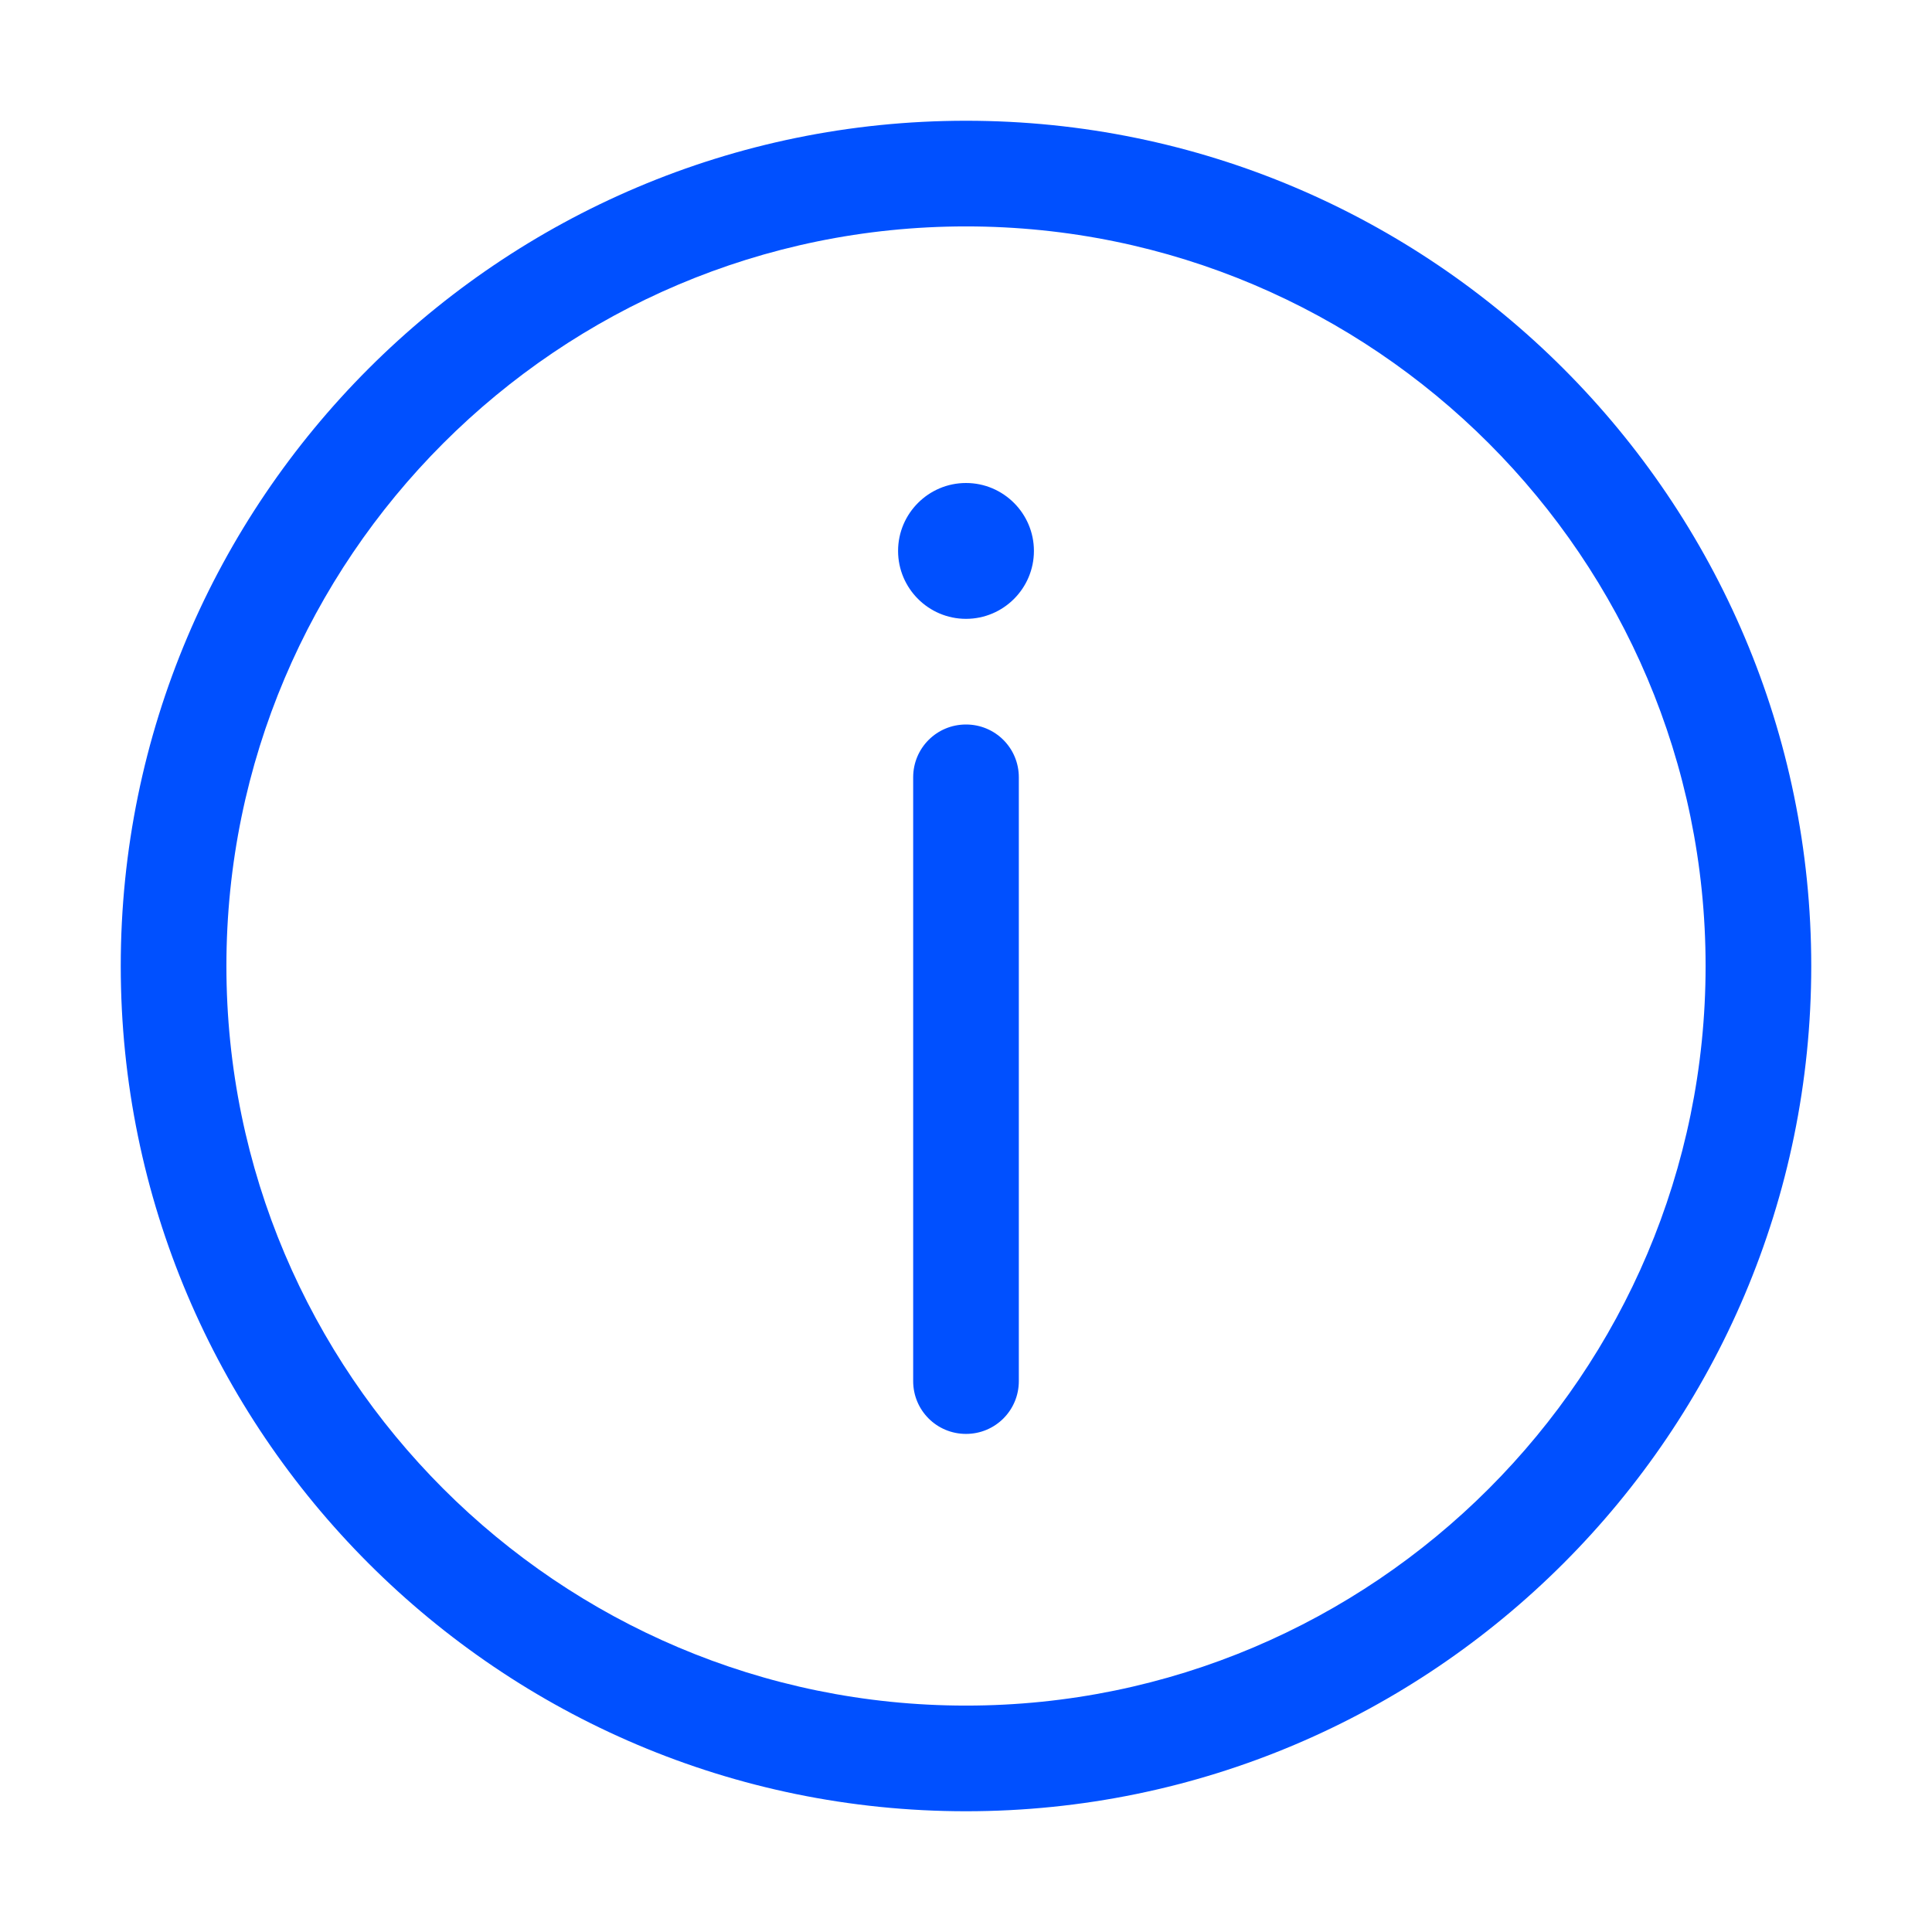
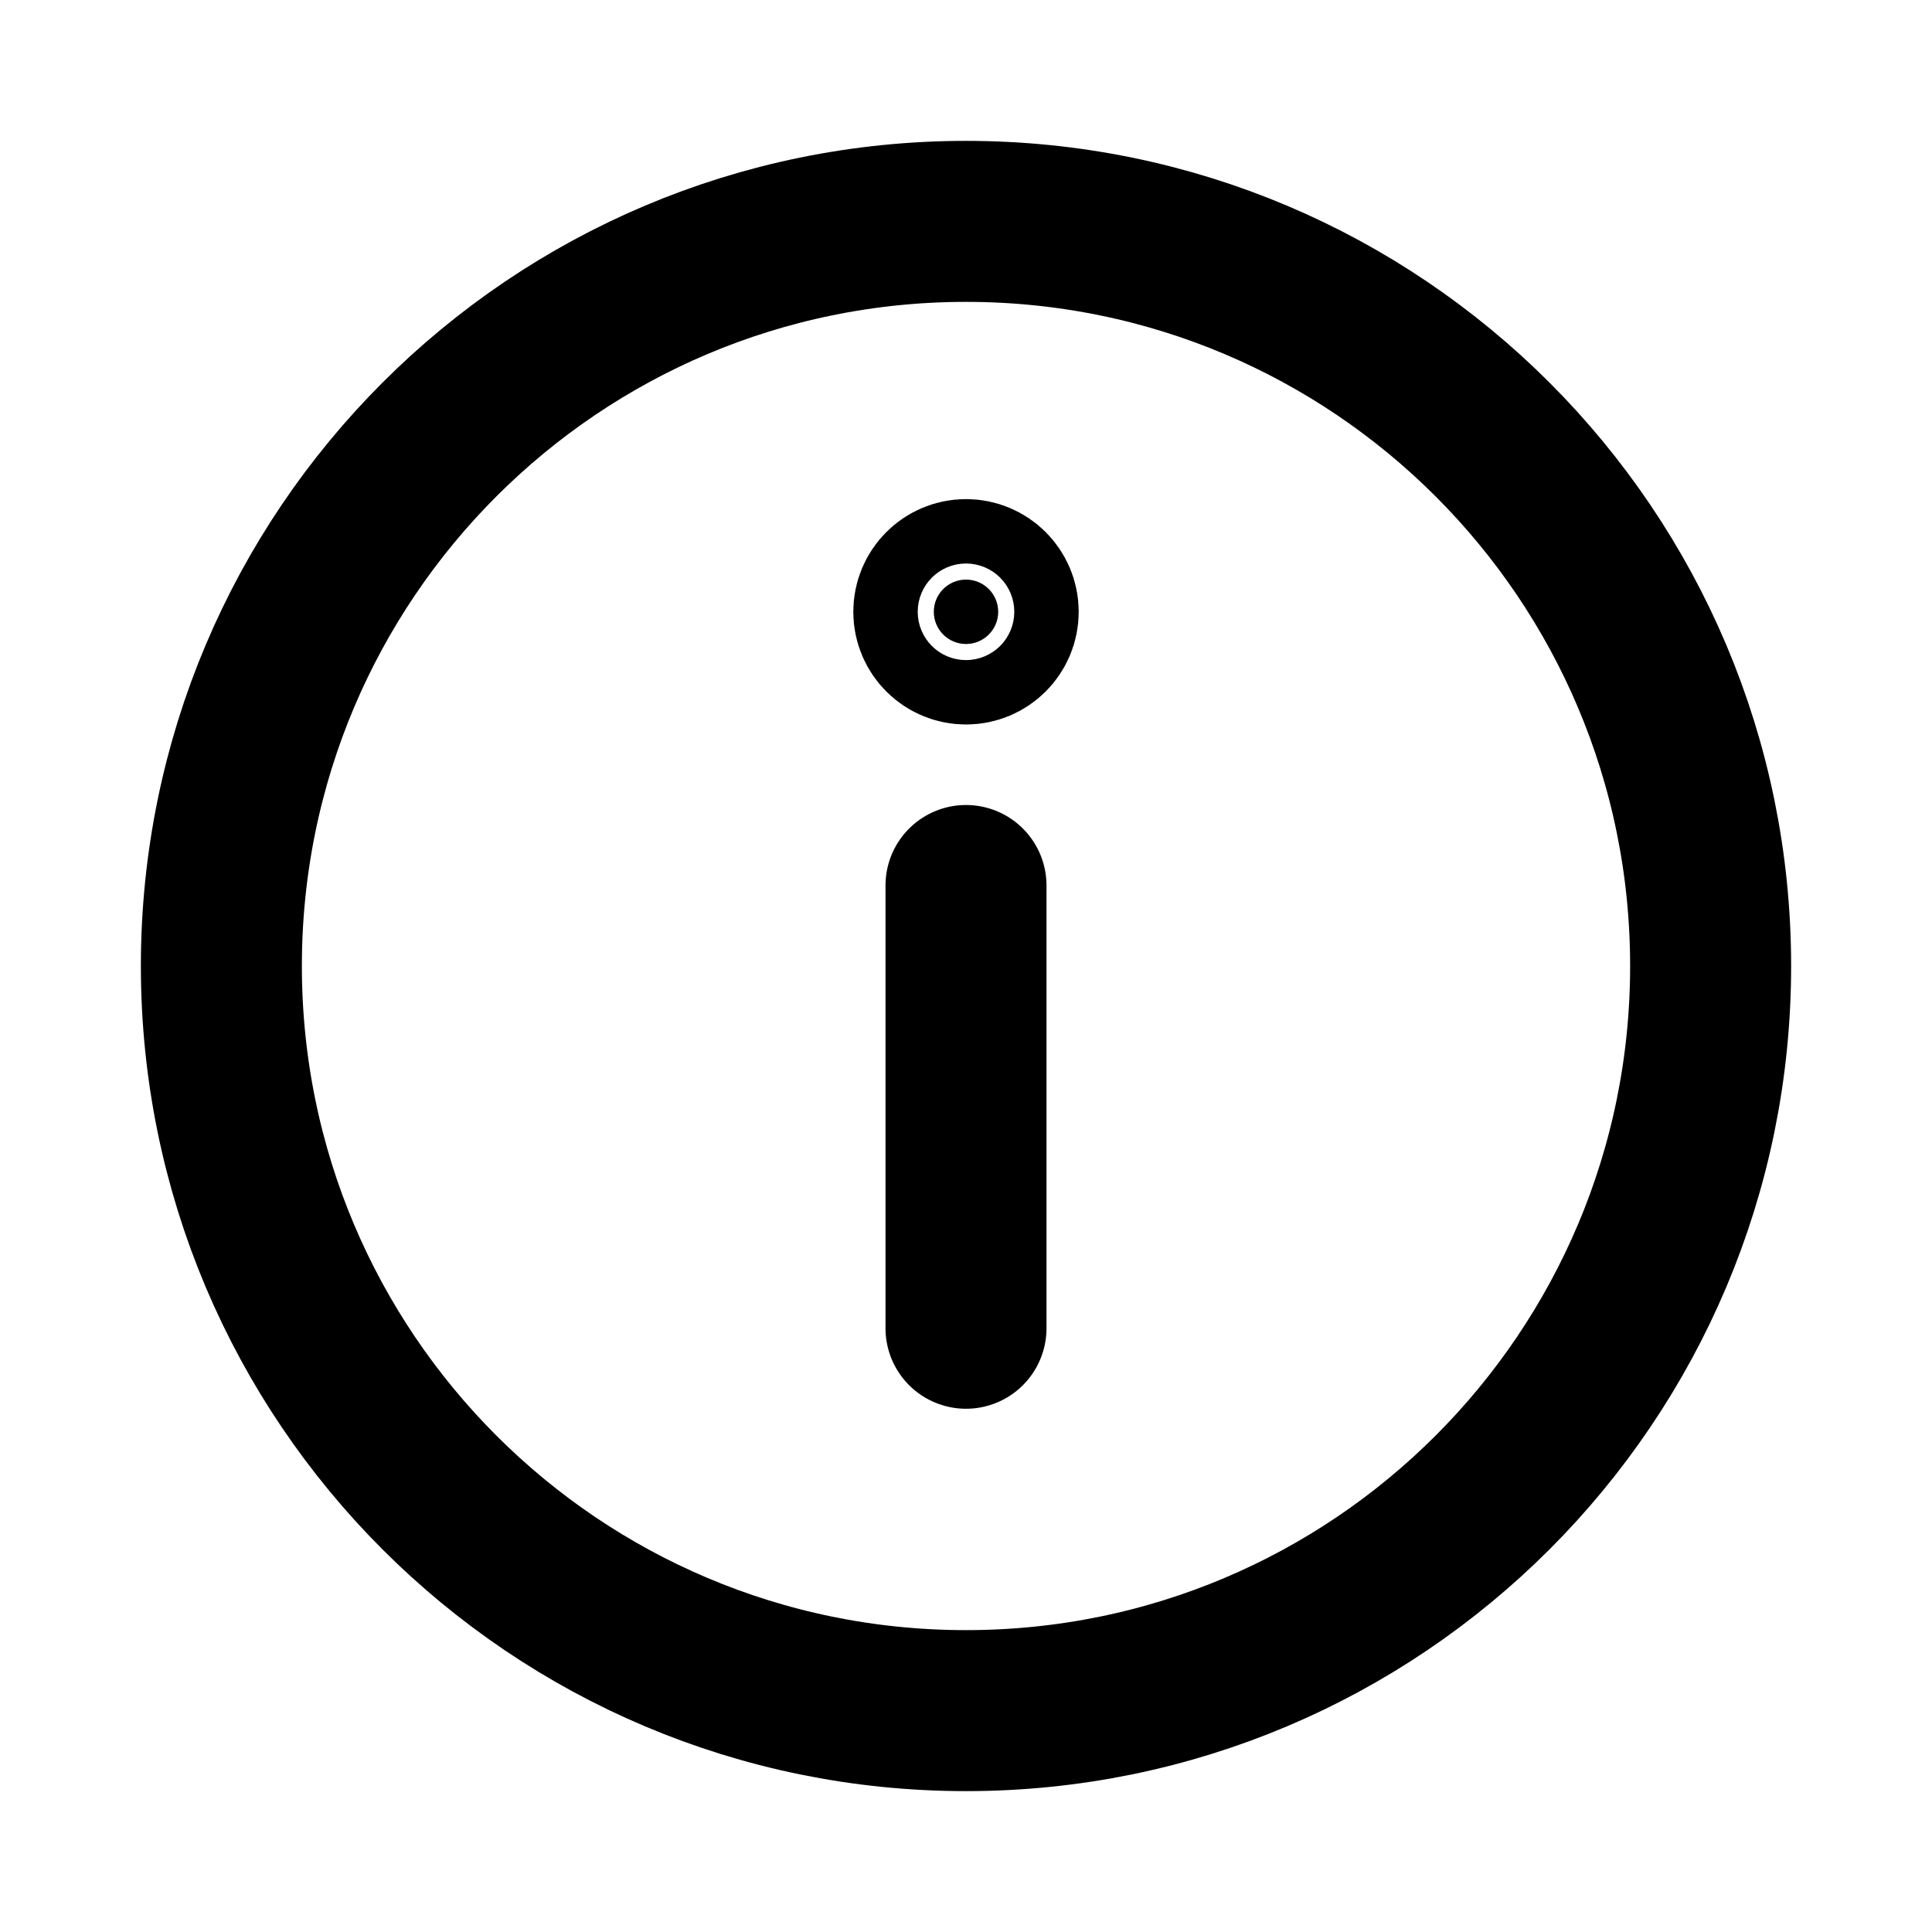
- <svg xmlns="http://www.w3.org/2000/svg" xml:space="preserve" viewBox="0 0 64 64">
-   <switch>
-     <g>
-       <path fill="#0050FF" d="M34.25 18.25c0 1.24-1.01 2.25-2.25 2.25s-2.25-1.01-2.25-2.25S30.76 16 32 16s2.25 1.01 2.25 2.25m-.5 27.5v-20c0-.97-.78-1.75-1.75-1.75s-1.75.78-1.75 1.75v20c0 .97.78 1.75 1.75 1.75s1.75-.78 1.75-1.75M60 32C60 16.56 47.44 4 32 4S4 16.56 4 32s12.56 28 28 28 28-12.56 28-28m-3.5 0c0 13.51-10.99 24.5-24.5 24.5S7.5 45.51 7.5 32 18.49 7.5 32 7.5 56.5 18.49 56.5 32m3.5 0C60 16.56 47.44 4 32 4S4 16.56 4 32s12.56 28 28 28 28-12.56 28-28m-3.5 0c0 13.51-10.99 24.5-24.5 24.5S7.5 45.51 7.5 32 18.49 7.5 32 7.5 56.5 18.49 56.5 32" style="fill:#0050ff" />
-     </g>
-   </switch>
+ <svg xmlns="http://www.w3.org/2000/svg" viewBox="0 0 24 24" fill="none" stroke="#000" stroke-width="2" stroke-linecap="round" stroke-linejoin="round">
+   <circle cx="12" cy="12" r="9.25" />
+   <path d="M12 11v5.5" />
+   <circle cx="12" cy="7.6" r=".4" fill="#000" />
</svg>
